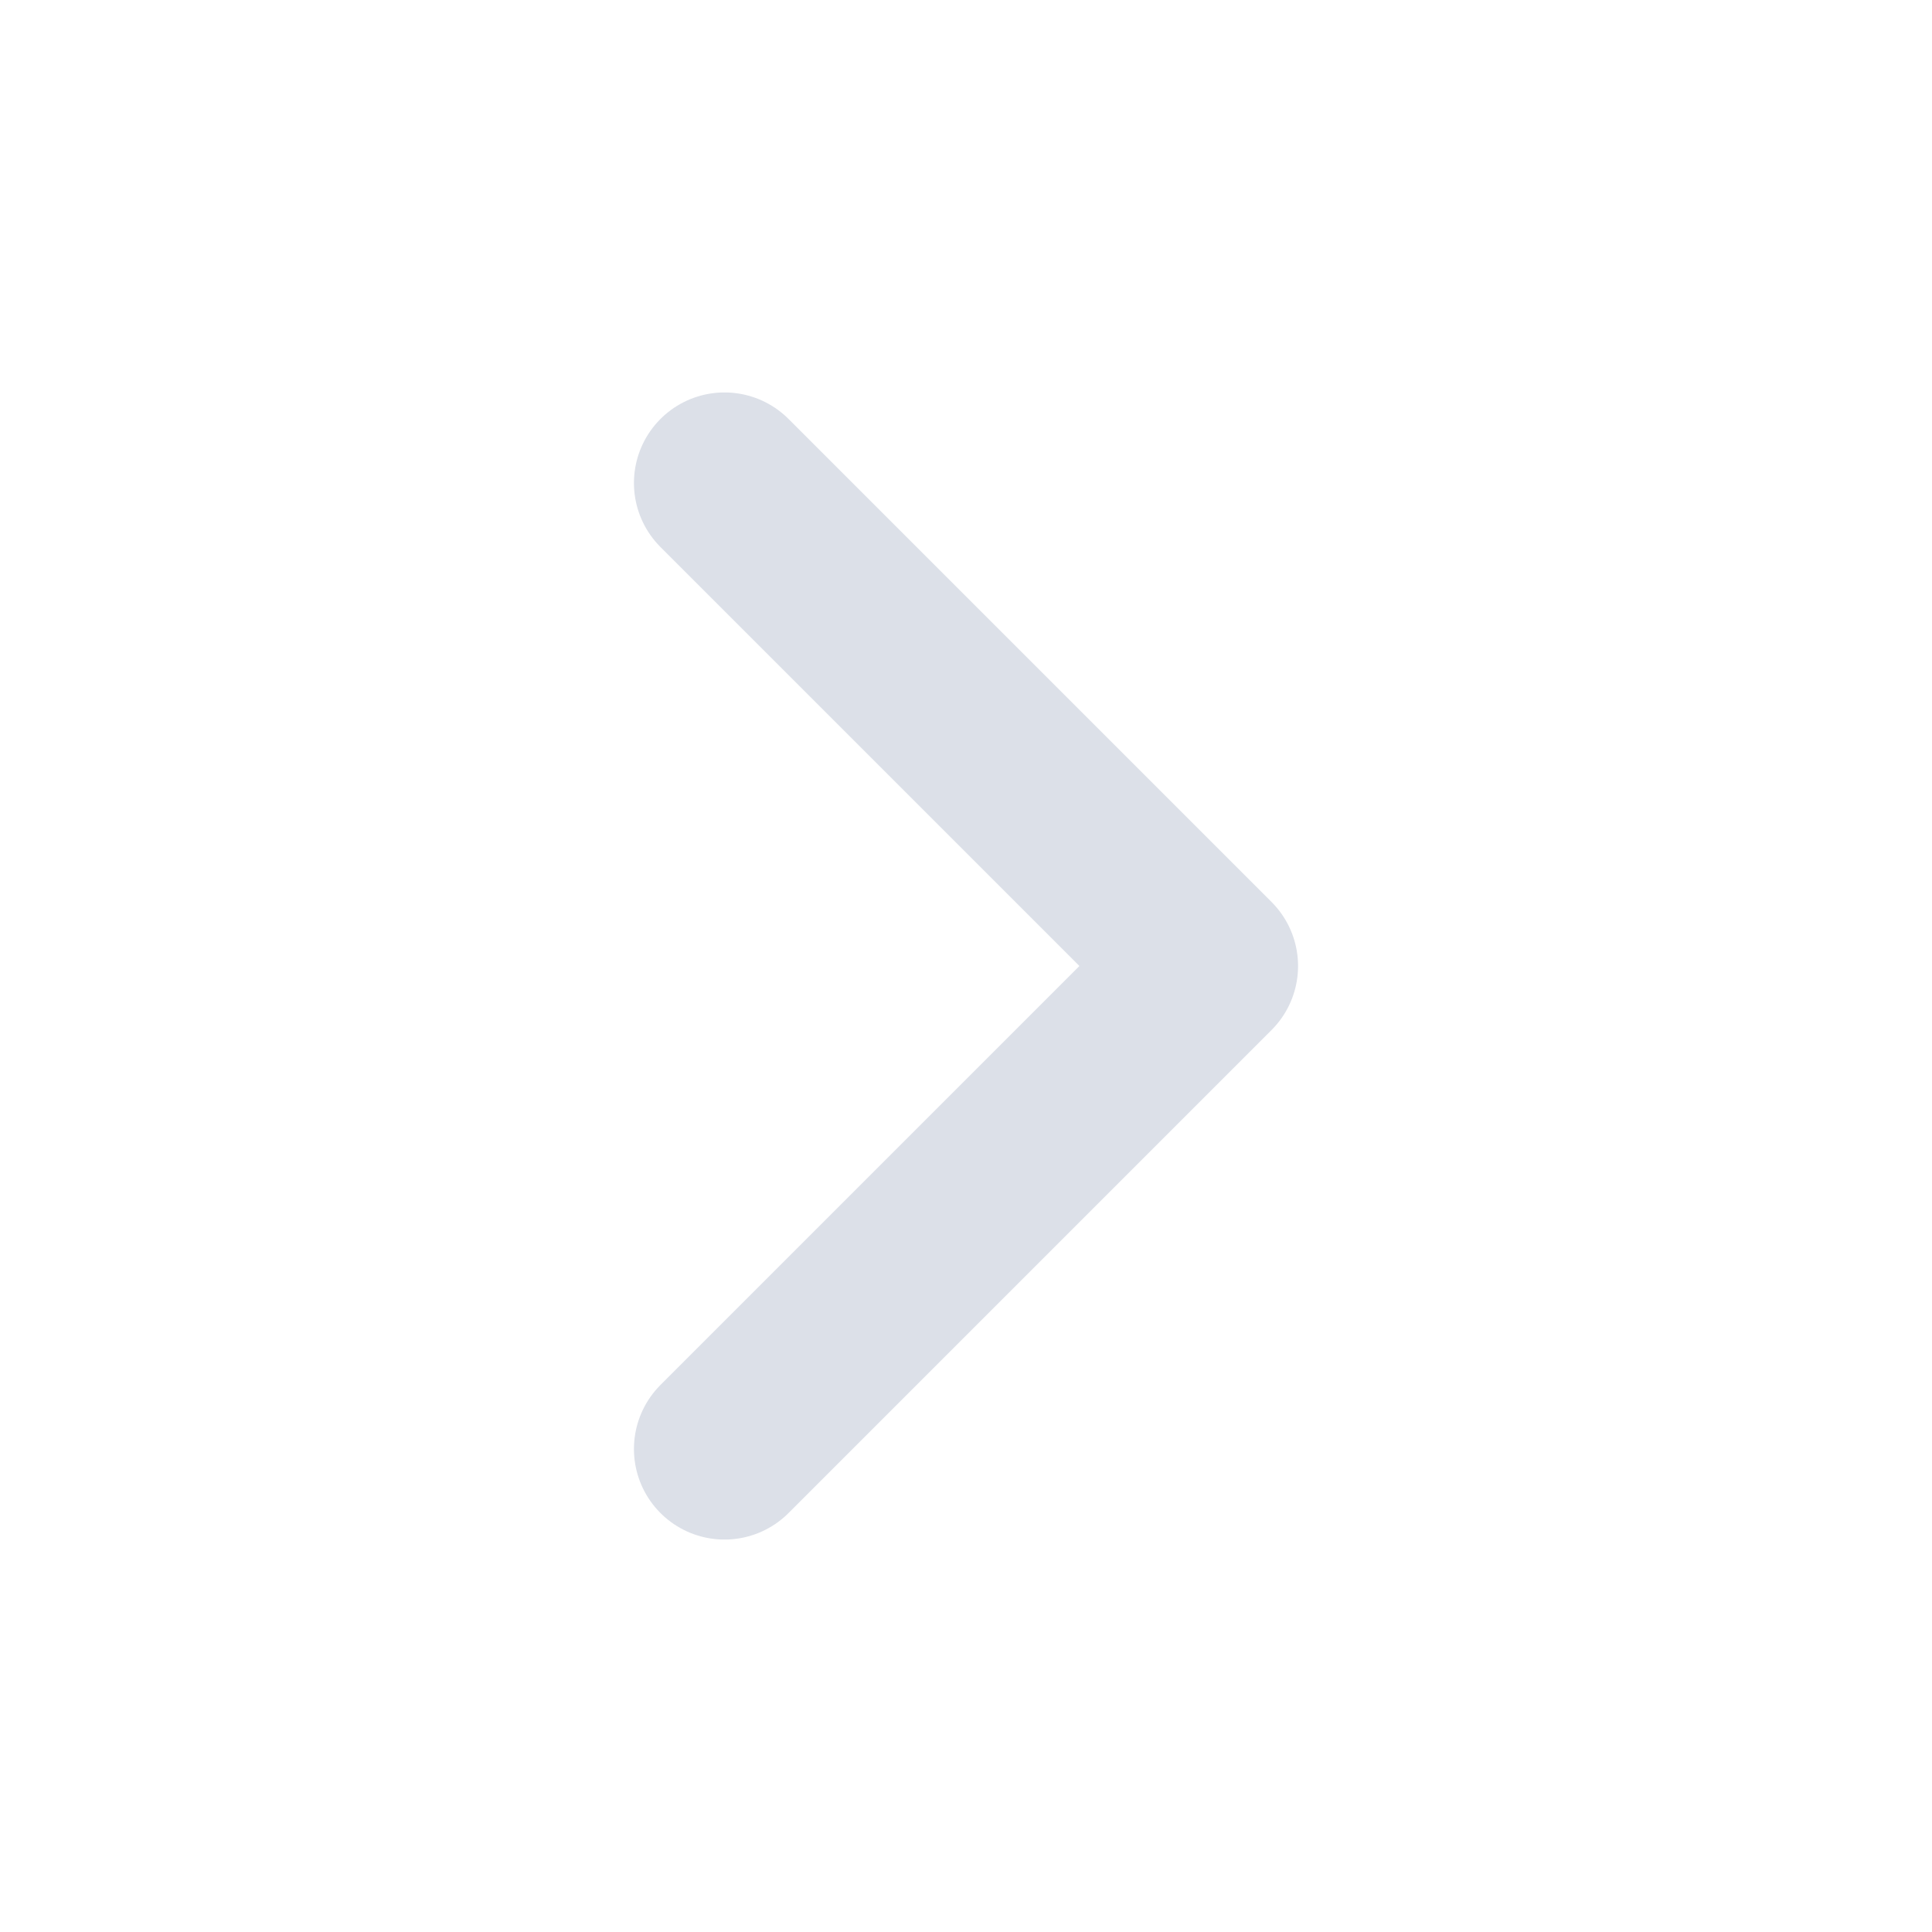
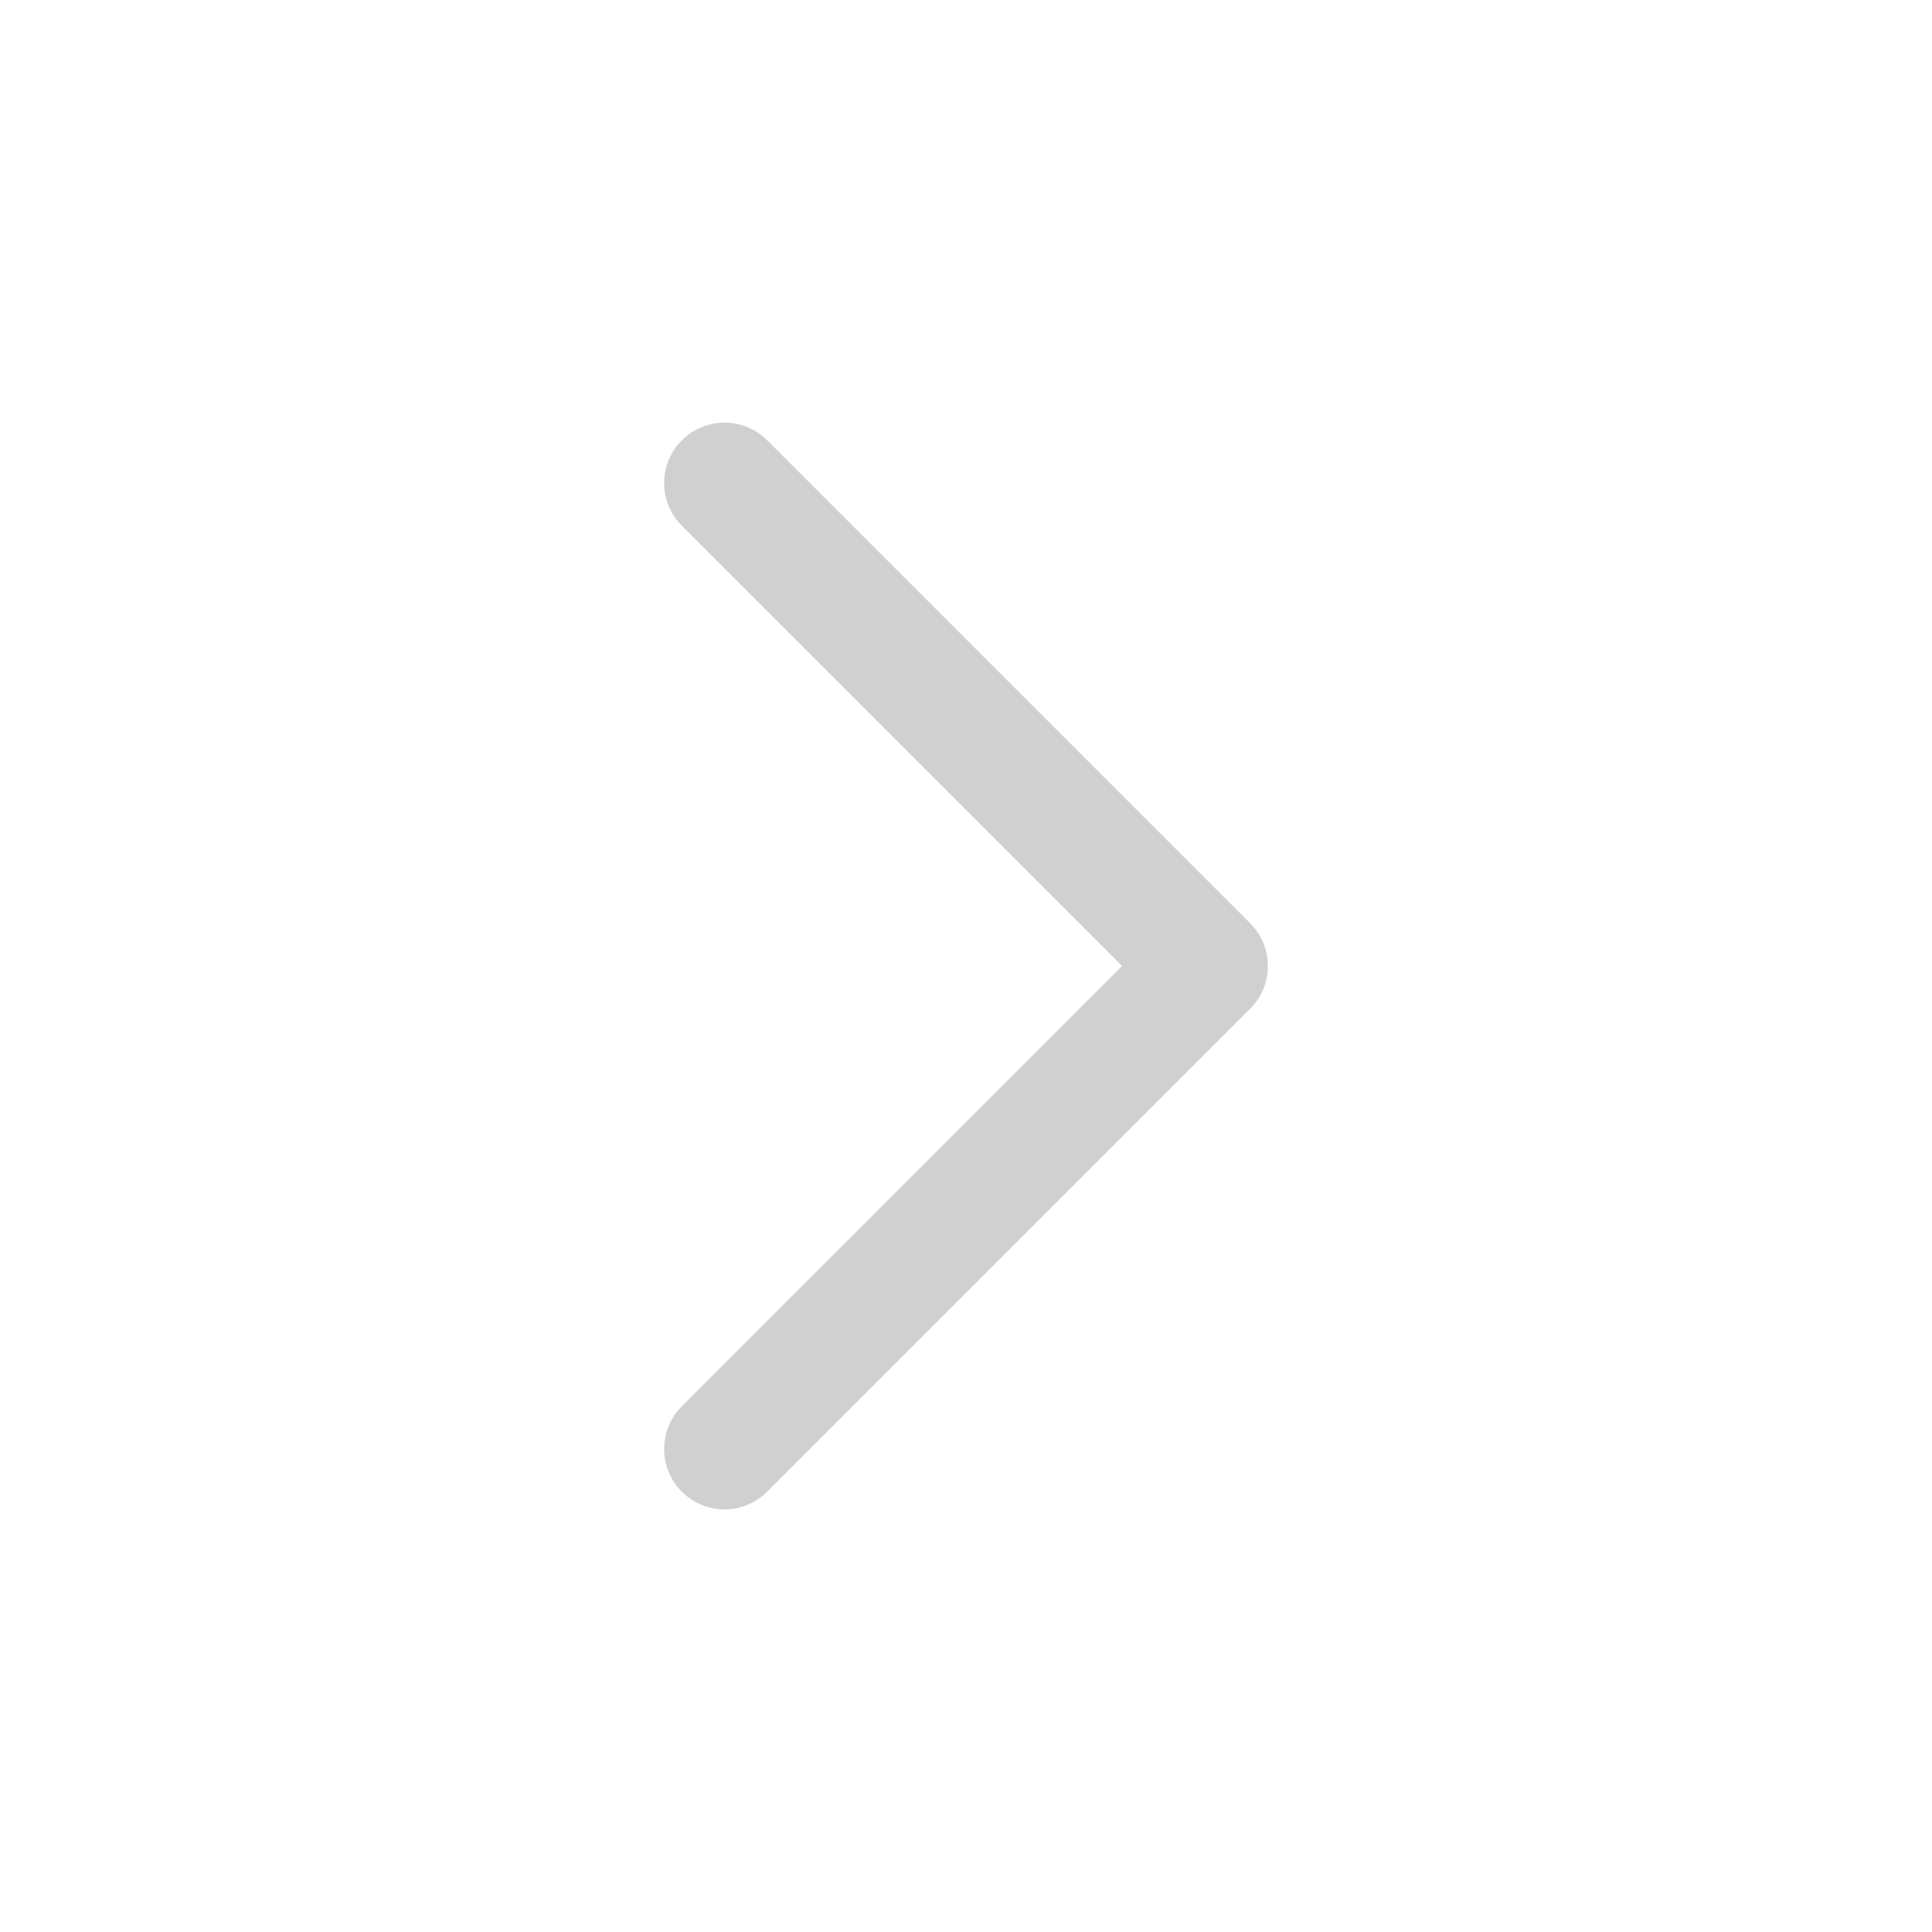
<svg xmlns="http://www.w3.org/2000/svg" width="16" height="16" viewBox="0 0 16 16" fill="none">
-   <path d="M6 4L10 8L6 12" stroke="#DCE0E8" stroke-width="1.5" stroke-linecap="round" stroke-linejoin="round" />
+   <path d="M6 4L10 8L6 12" stroke="#D0D0D0" stroke-width="1" stroke-linecap="round" stroke-linejoin="round" />
</svg>
